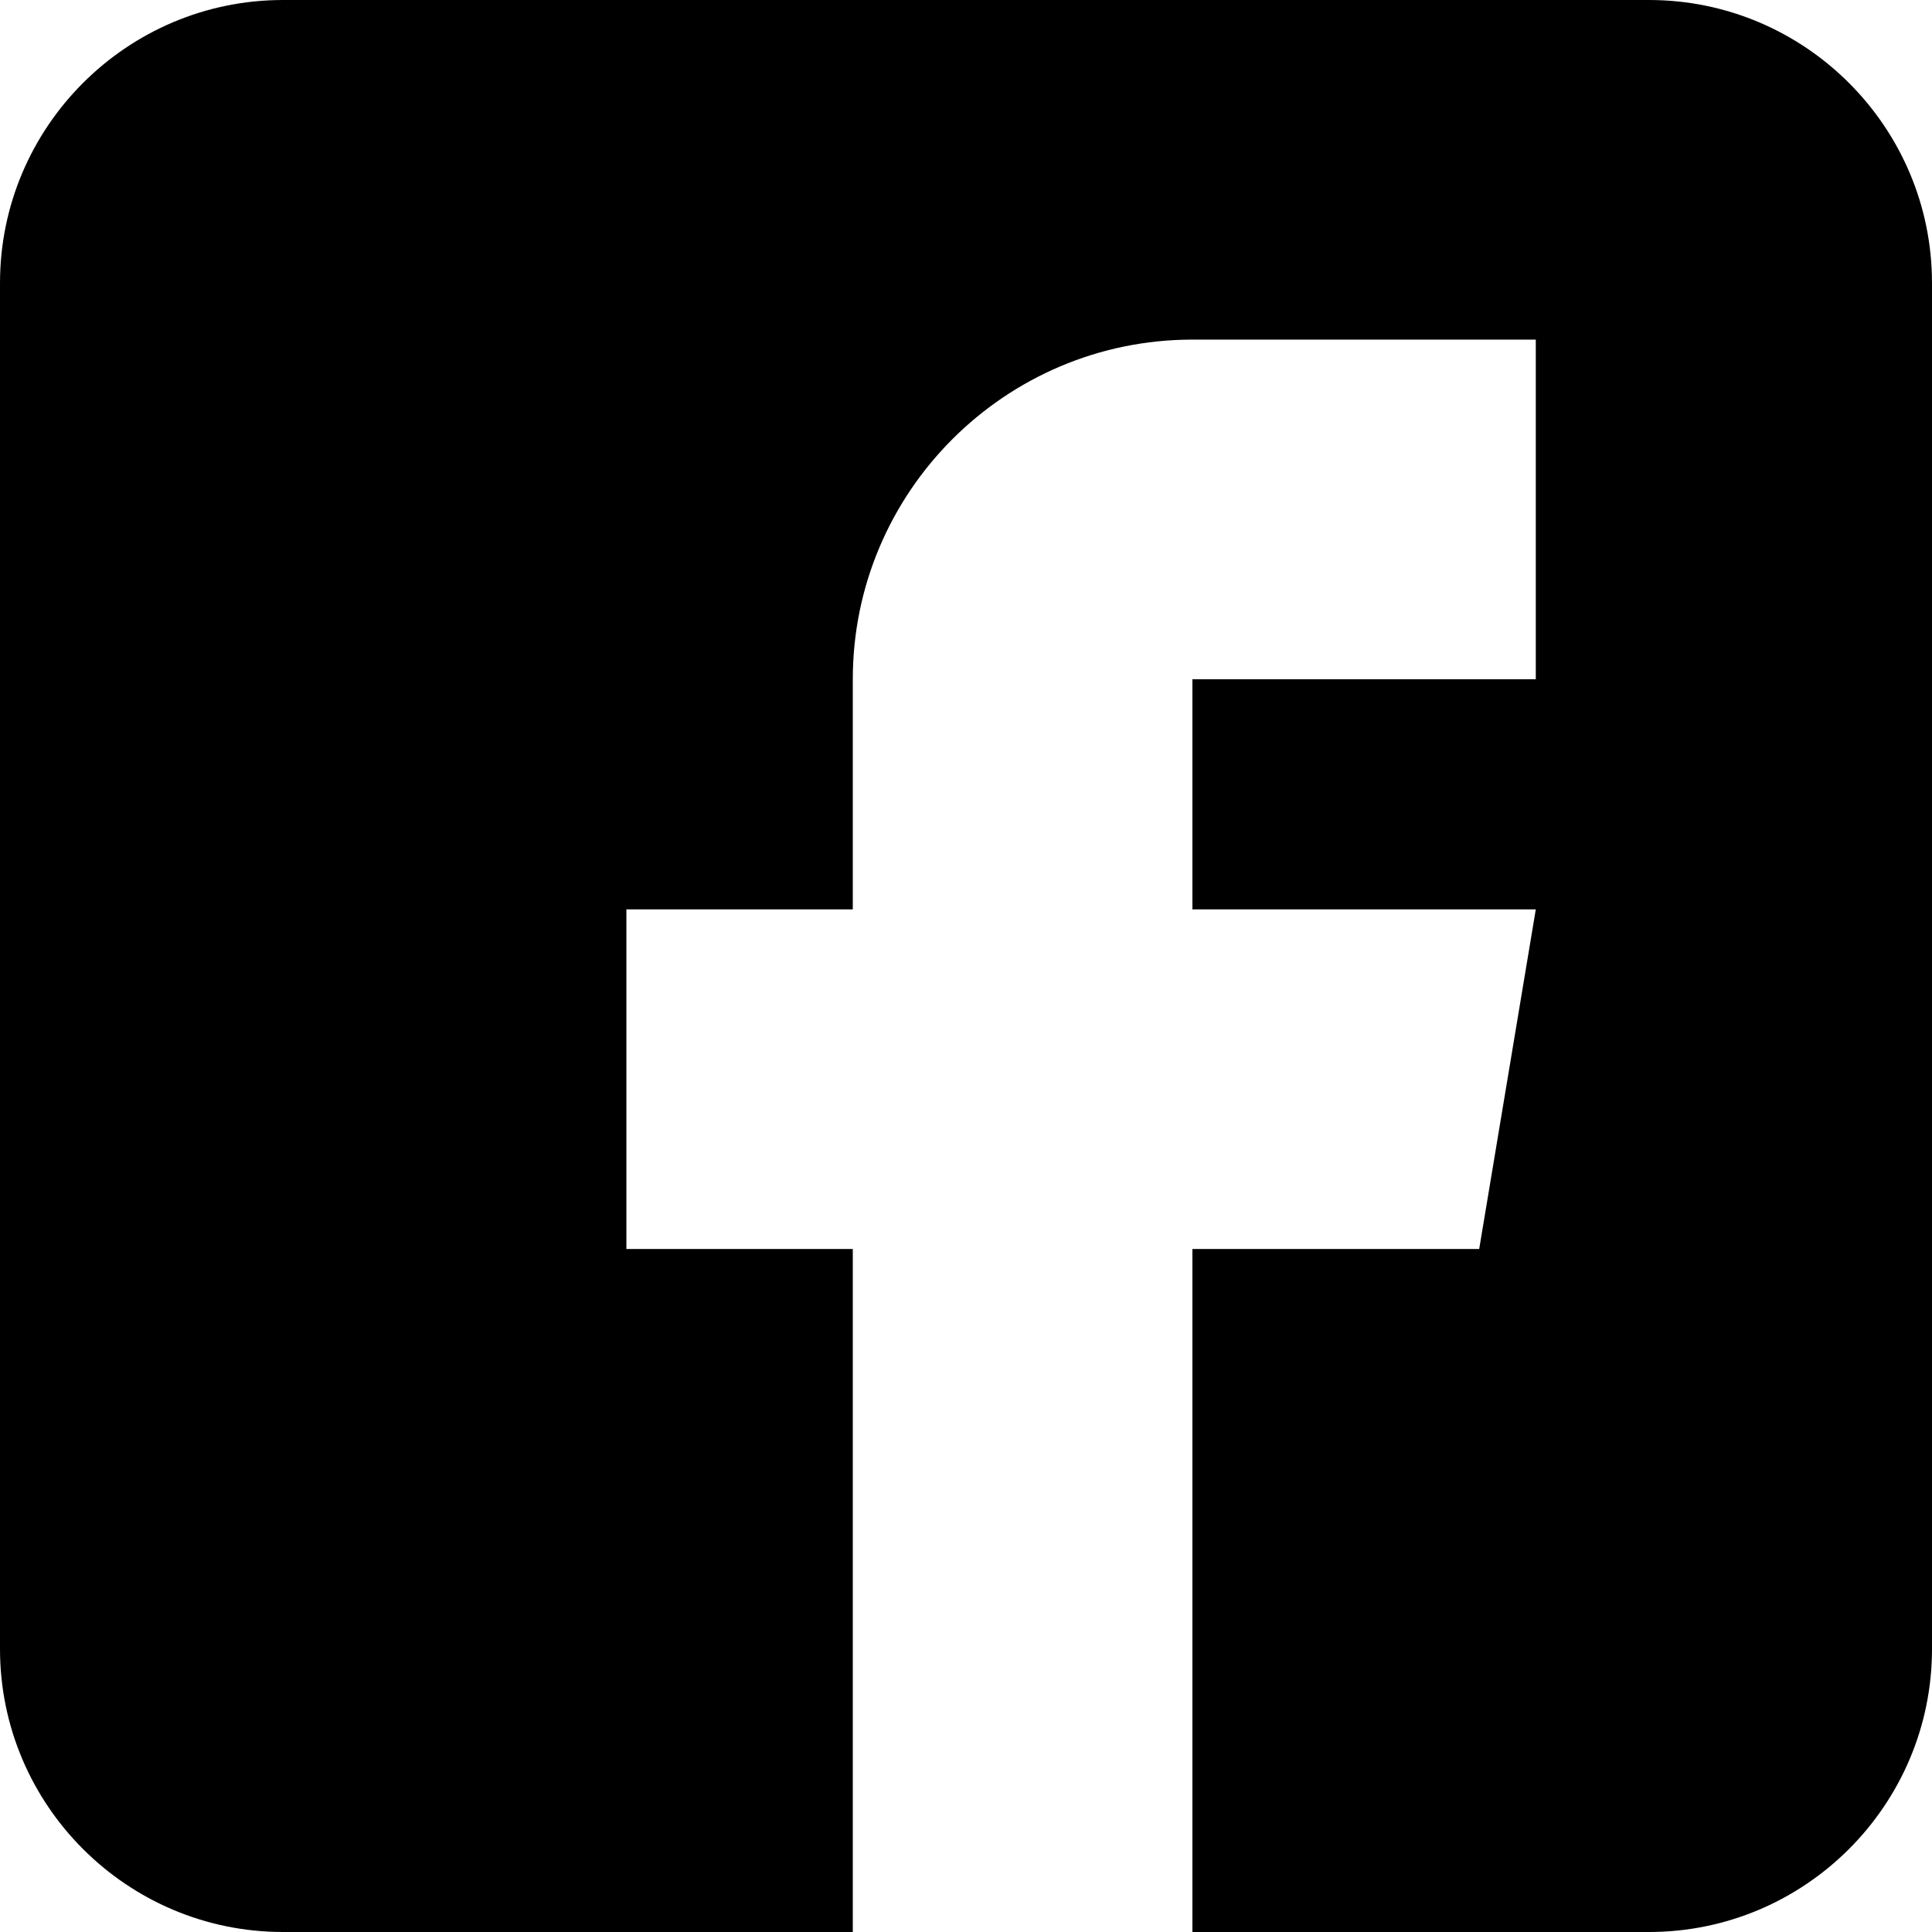
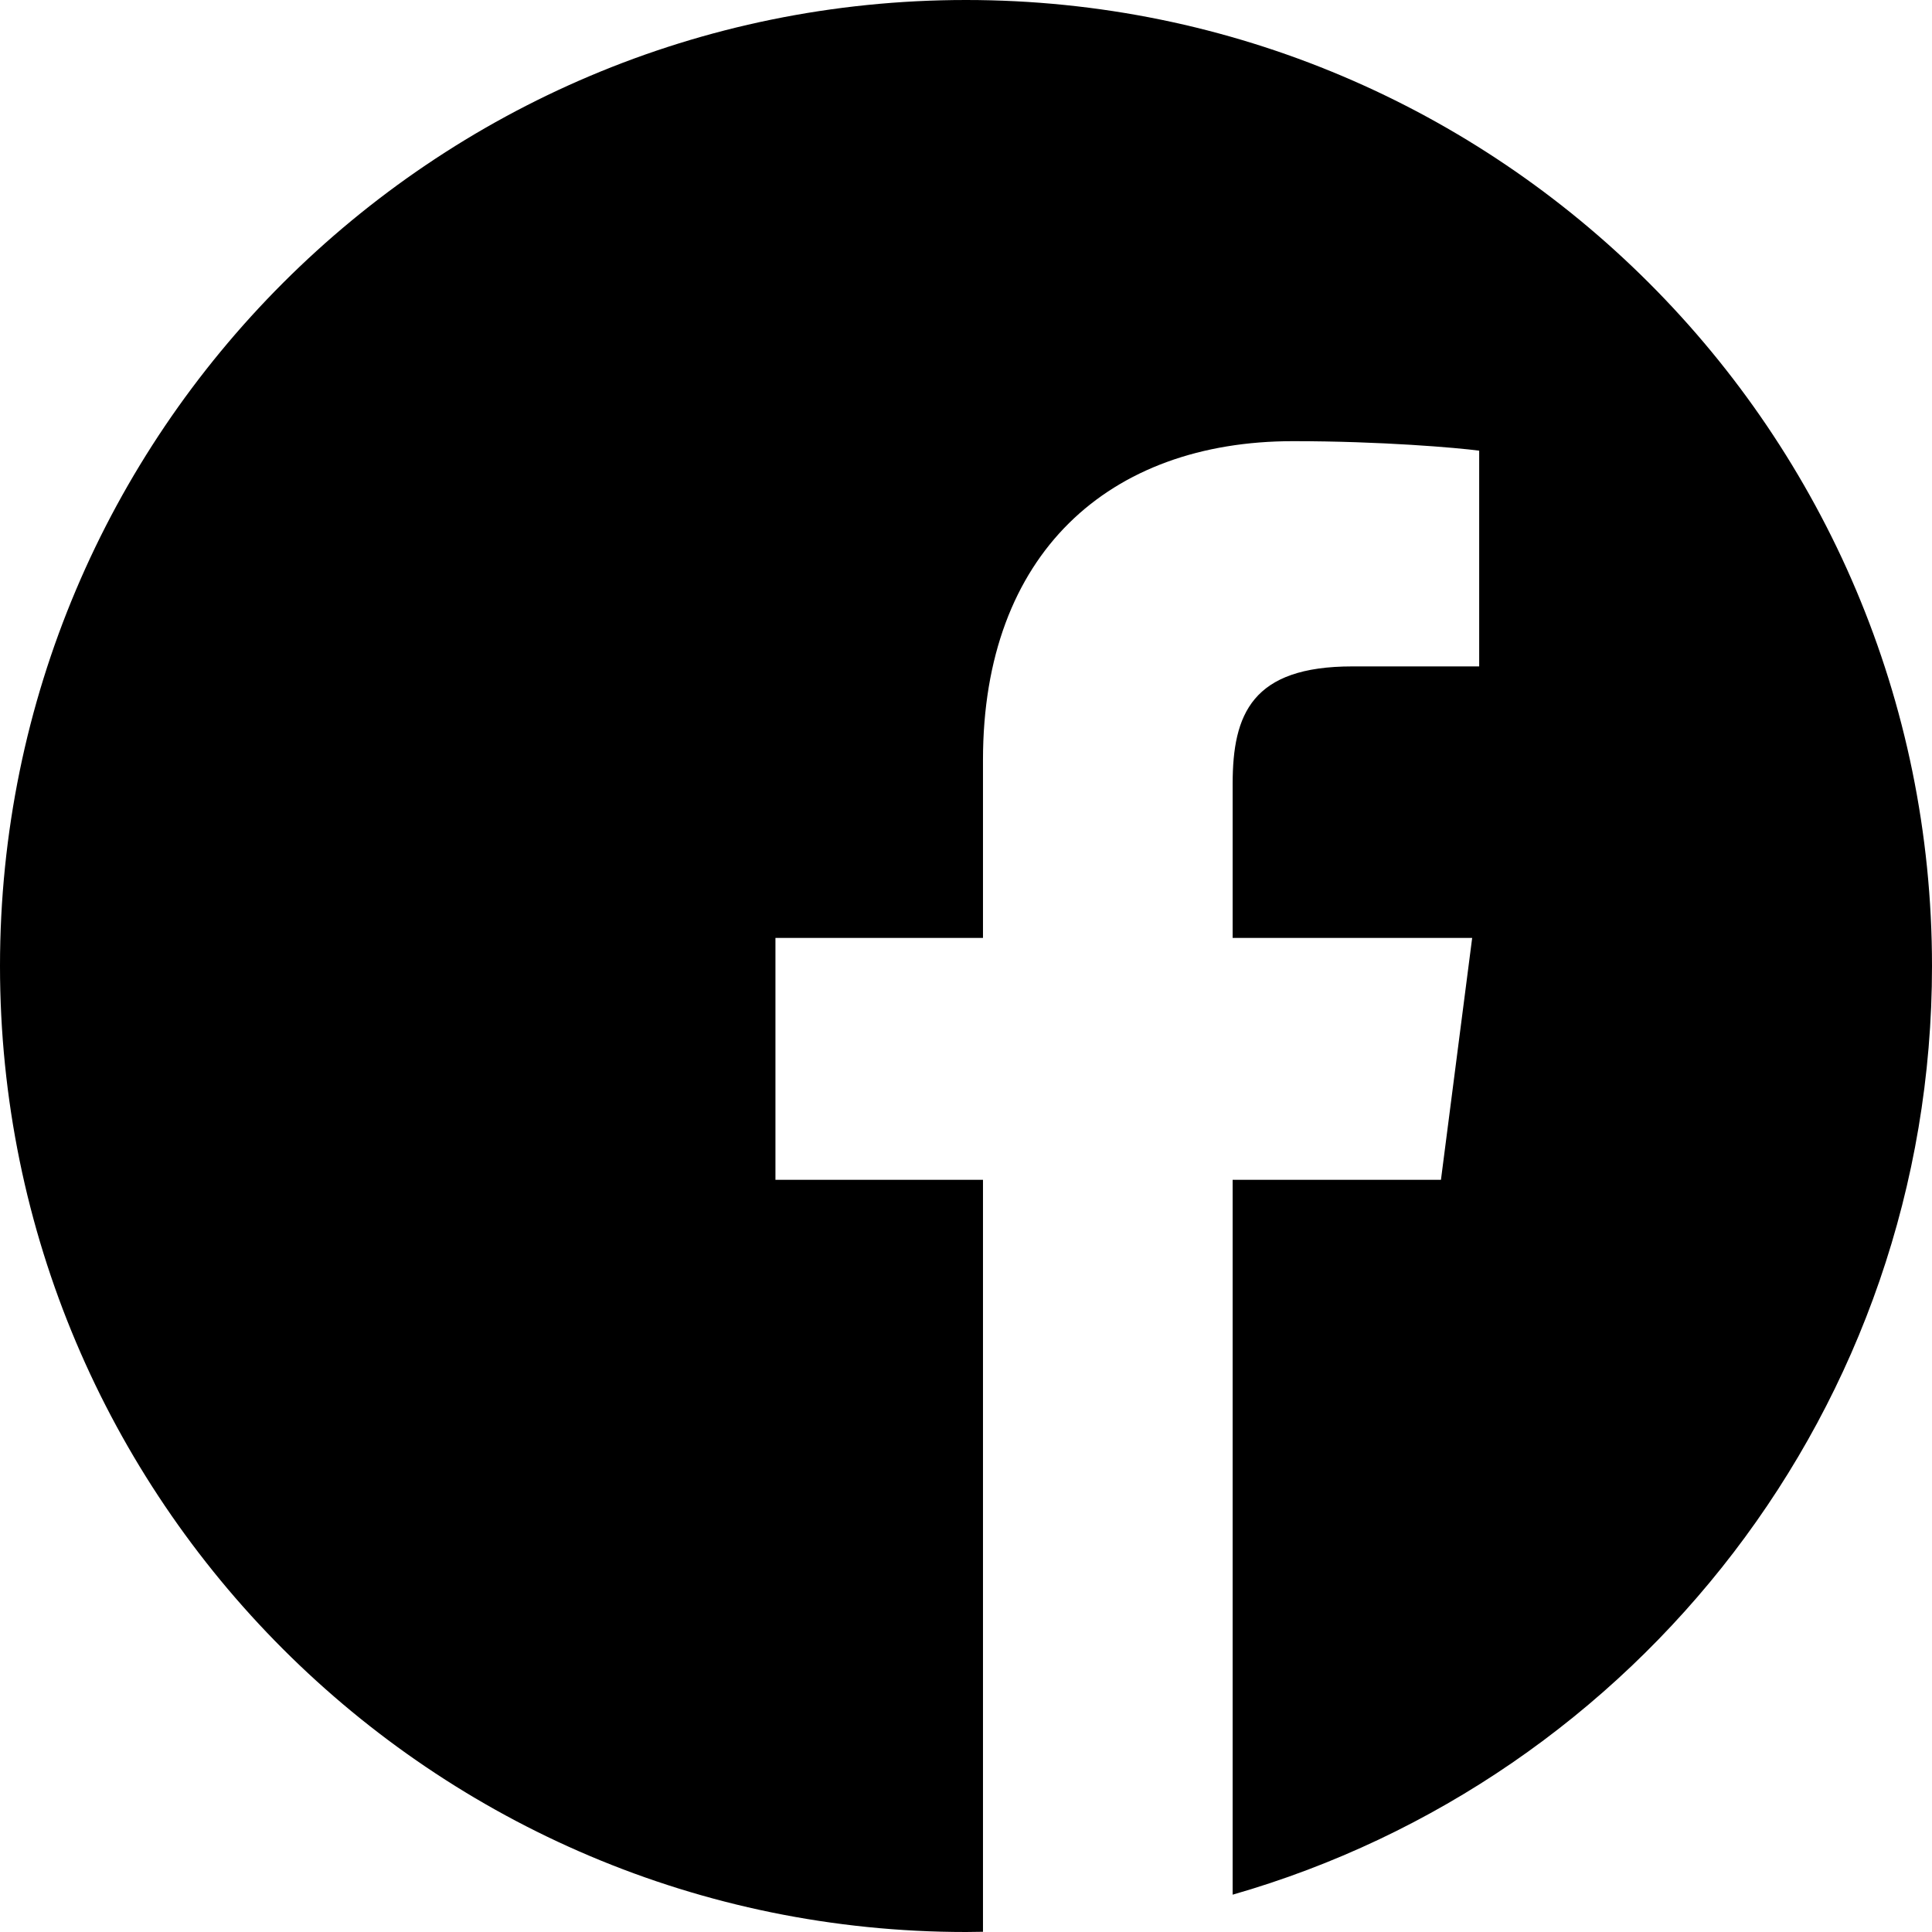
- <svg xmlns="http://www.w3.org/2000/svg" viewBox="0 0 512 512">
-   <path d="m437 0h-362c-41.352 0-75 33.648-75 75v362c0 41.352 33.648 75 75 75h151v-181h-60v-90h60v-61c0-49.629 40.371-90 90-90h91v90h-91v61h91l-15 90h-76v181h121c41.352 0 75-33.648 75-75v-362c0-41.352-33.648-75-75-75zm0 0" />
+ <svg xmlns="http://www.w3.org/2000/svg" height="512pt" viewBox="0 0 512 512" width="512pt">
+   <path d="m297.277 508.668c-2.133.348-4.273.668-6.422.961 2.148-.293 4.289-.613 6.422-.961zm0 0" />
+   <path d="m302.398 507.793c-1.02.188-2.039.359-3.059.535 1.02-.176 2.039-.348 3.059-.535zm0 0" />
+   <path d="m285.137 510.34c-2.496.281-5.008.531-7.527.742 2.52-.211 5.031-.461 7.527-.742zm0 0" />
+   <path d="m290.055 509.738c-1.199.16-2.406.309-3.609.449 1.203-.141 2.41-.289 3.609-.449zm0 0" />
+   <path d="m309.367 506.41c-.898.191-1.801.383-2.703.566.902-.184 1.805-.375 2.703-.566zm0 0" />
+   <path d="m326.664 502.113c-.727.207-1.453.402-2.18.605.727-.203 1.453-.398 2.18-.605zm0 0" />
+   <path d="m321.434 503.543c-.789.207-1.582.418-2.375.617.793-.199 1.586-.406 2.375-.617zm0 0" />
+   <path d="m314.59 505.254c-.836.195-1.68.379-2.523.566.844-.188 1.688-.371 2.523-.566zm0 0" />
+   <path d="m277.527 511.09c-1.348.113-2.695.215-4.047.305 1.352-.09 2.699-.191 4.047-.305zm0 0" />
+   <path d="m512 256c0-141.363-114.637-256-256-256s-256 114.637-256 256 114.637 256 256 256c1.504 0 3-.031 4.5-.059v-199.285h-55v-64.098h55v-47.168c0-54.703 33.395-84.477 82.191-84.477 23.367 0 43.453 1.742 49.309 2.52v57.172h-33.648c-26.547 0-31.688 12.617-31.688 31.129v40.824h63.477l-8.273 64.098h-55.203v189.453c107.004-30.676 185.336-129.258 185.336-246.109zm0 0" />
+   <path d="m272.914 511.43c-2.664.172-5.34.309-8.023.398 2.684-.09 5.359-.227 8.023-.398zm0 0" />
+   <path d="m264.754 511.836c-1.414.047-2.832.082-4.25.105 1.418-.023 2.836-.059 4.25-.105zm0 0" />
</svg>
